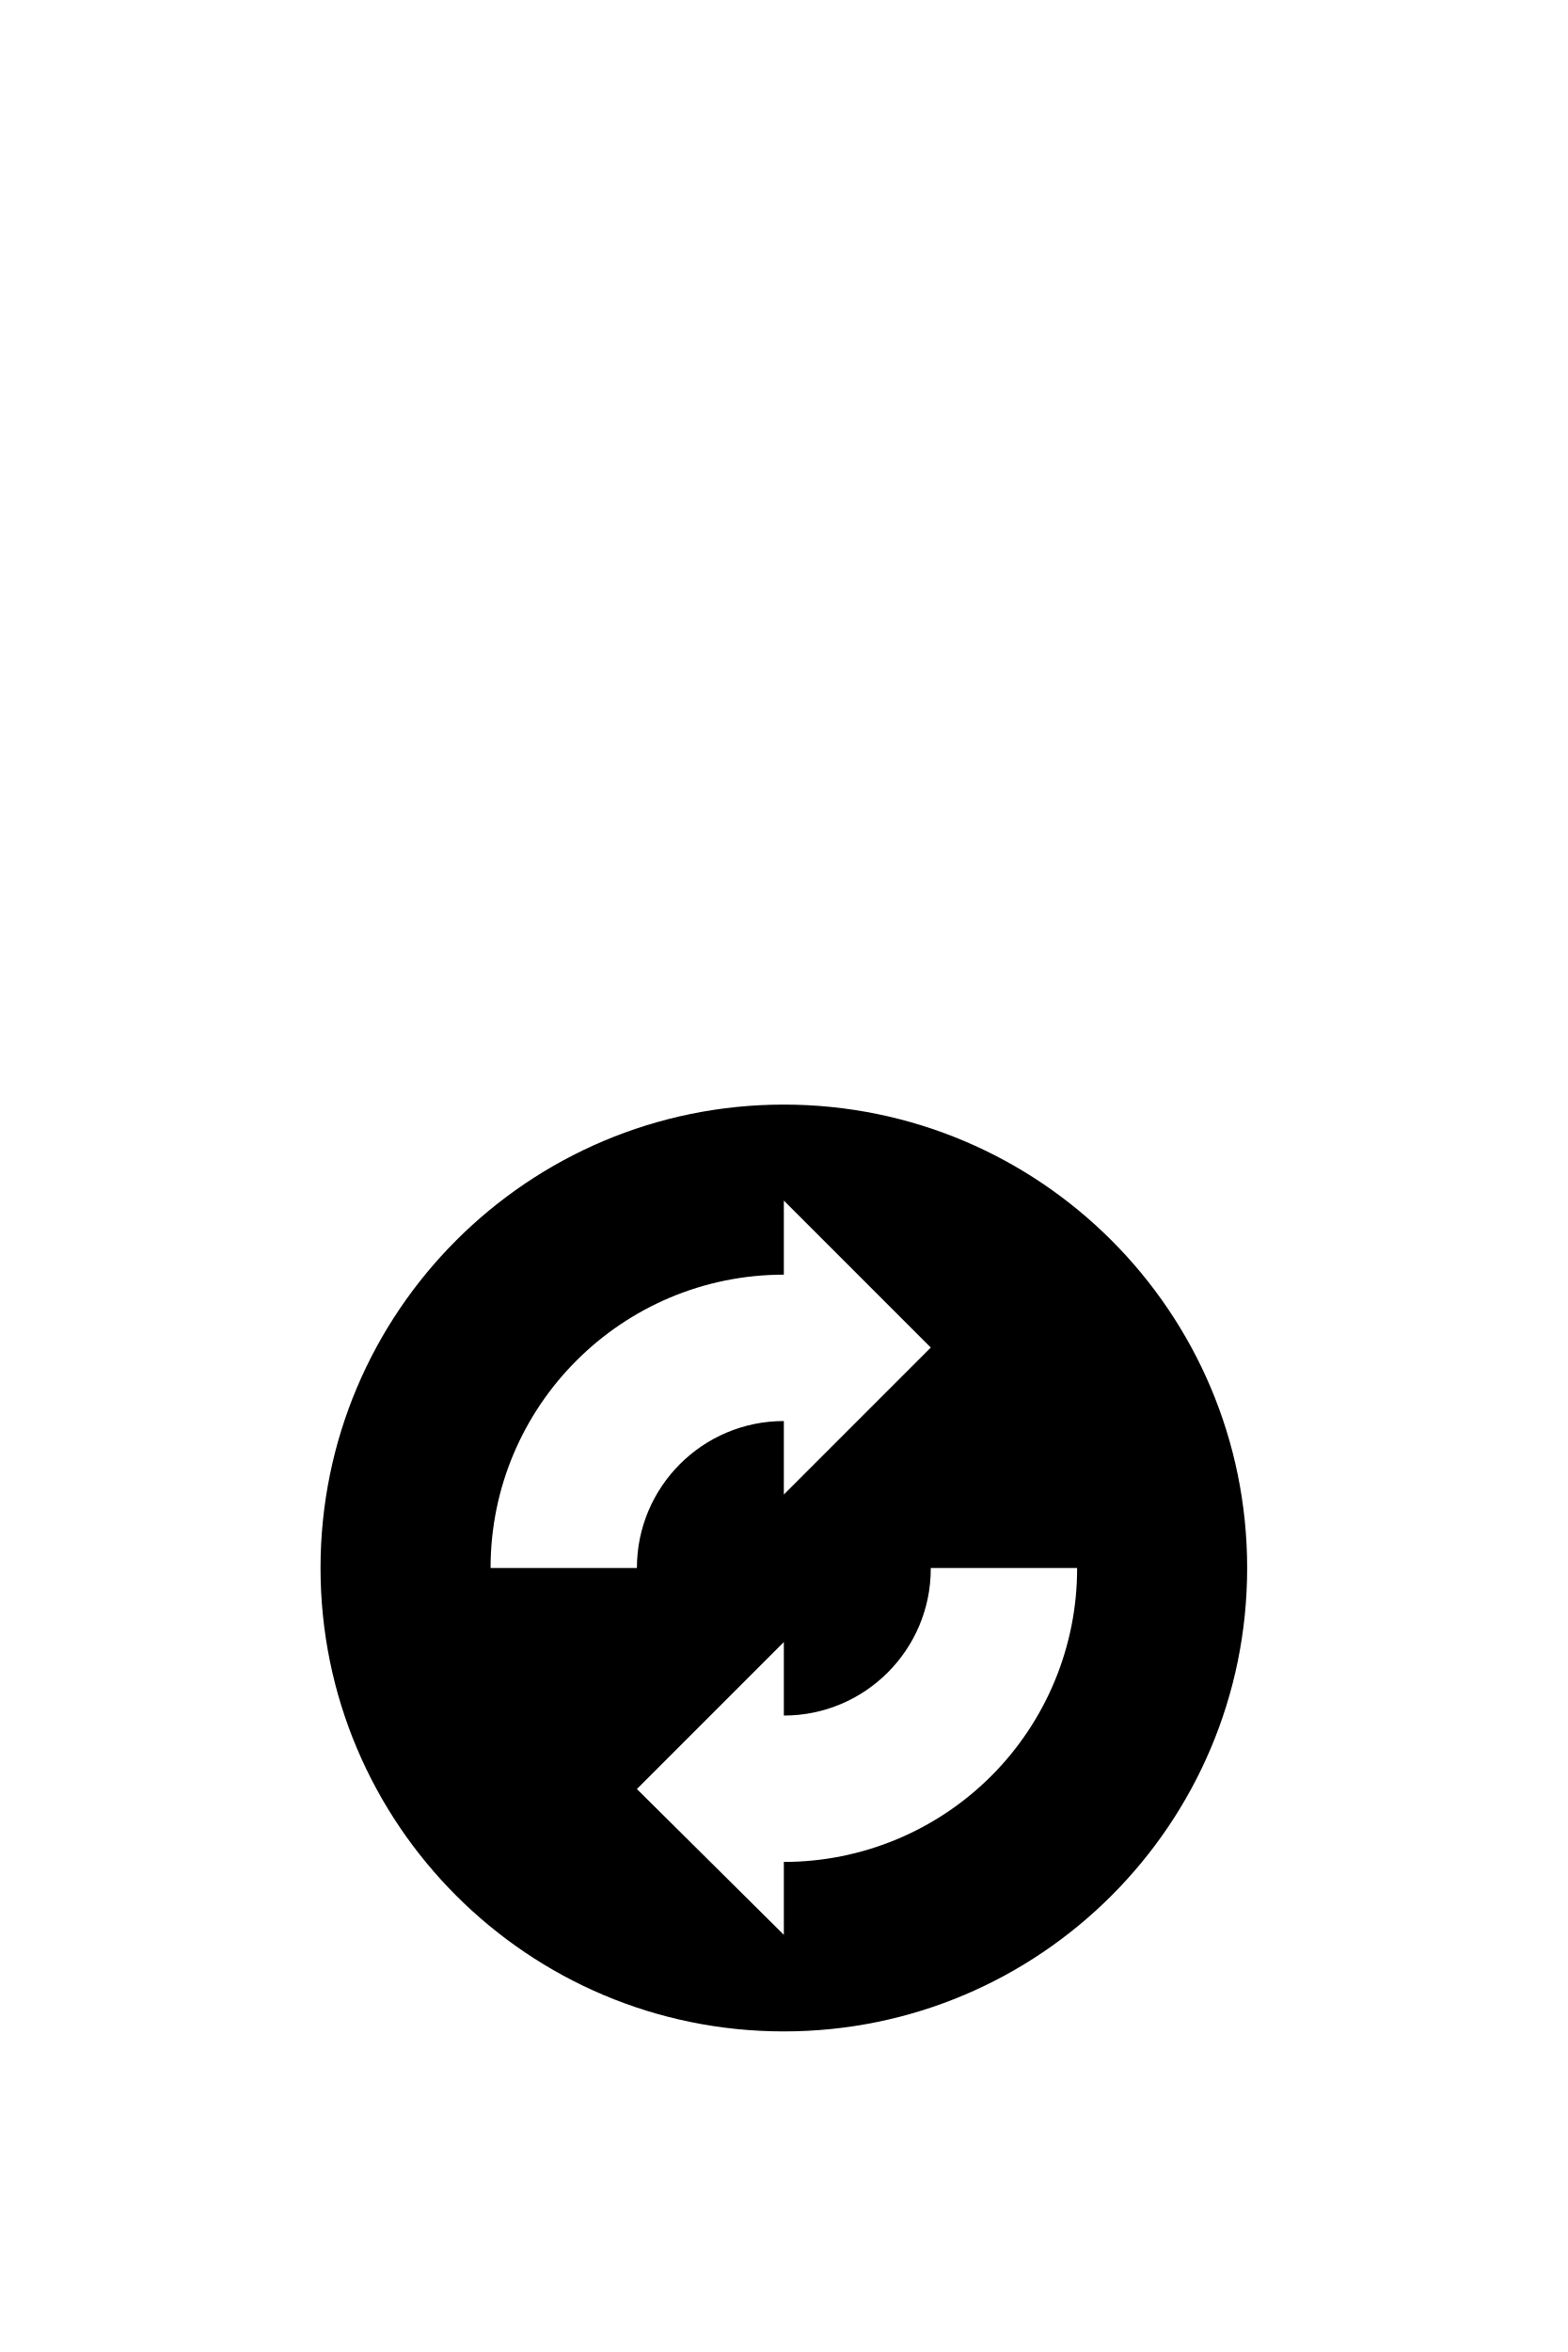
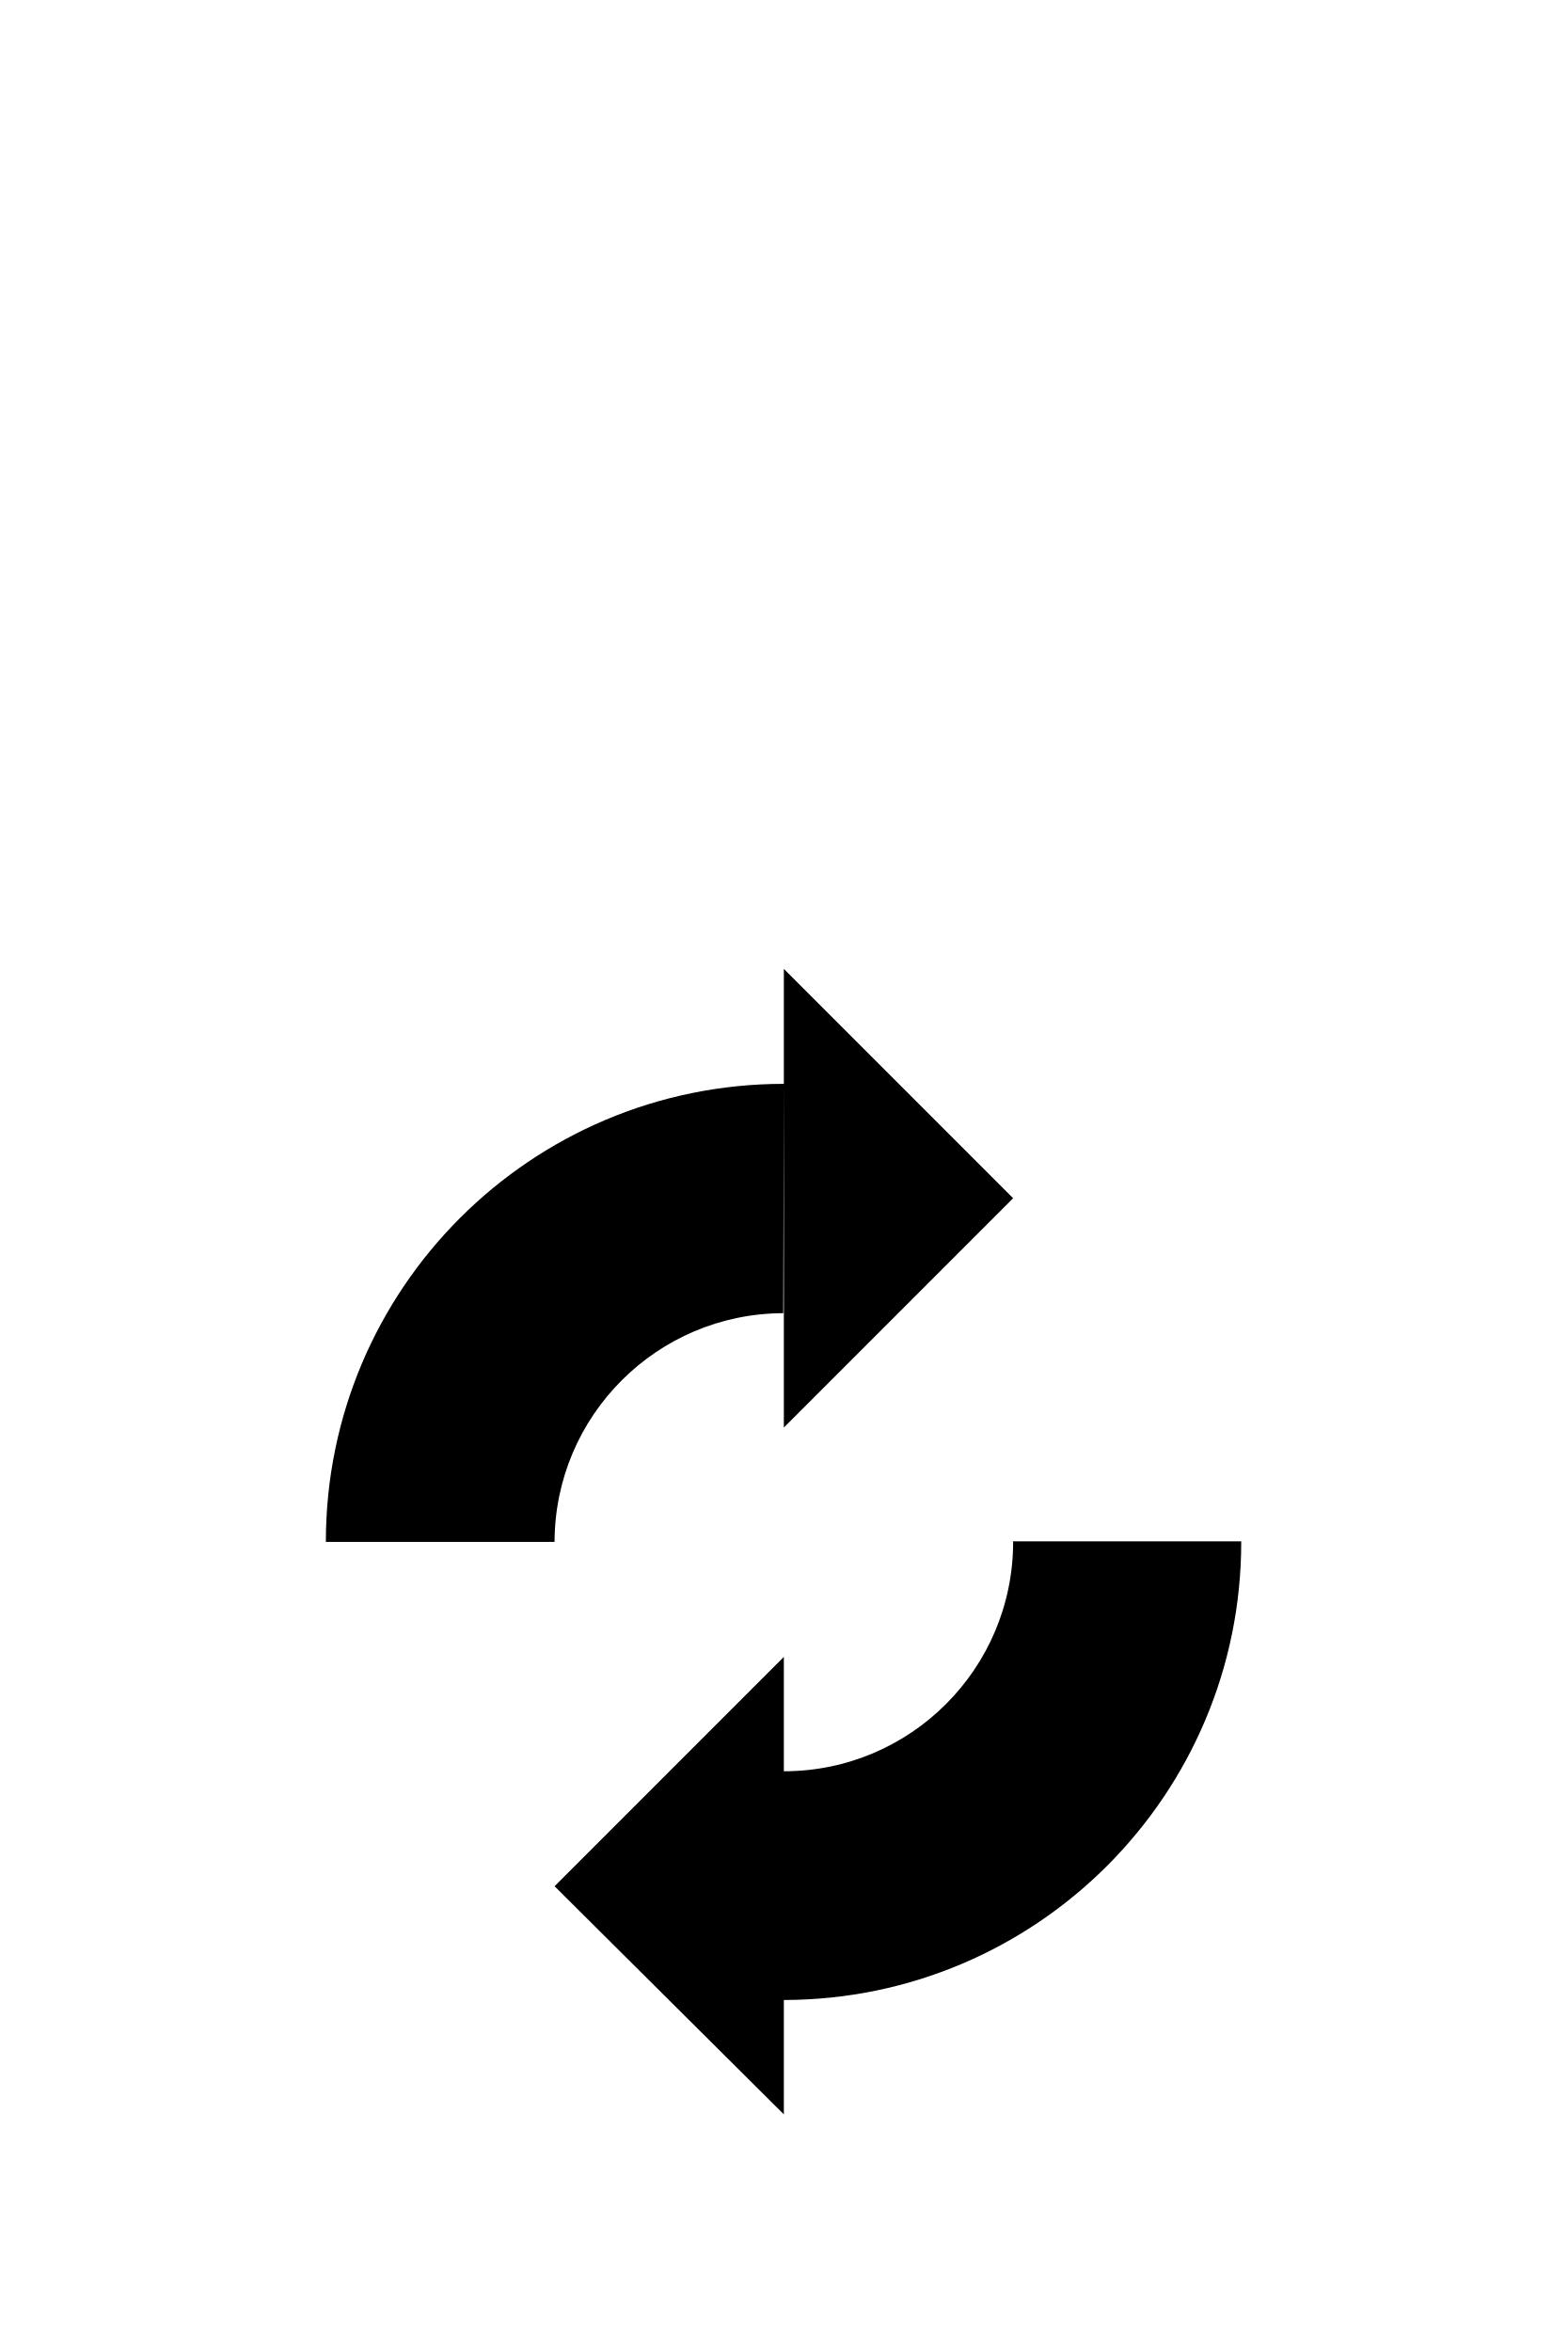
<svg xmlns="http://www.w3.org/2000/svg" viewBox="0 0 2.646 3.969" height="15" width="10">
-   <path d="M1.323 1.864a.782.782 0 0 0-.782.782.782.782 0 0 0 .782.782.782.782 0 0 0 .782-.782.782.782 0 0 0-.782-.782zm0 .162l.248.248-.248.248v-.124a.248.248 0 0 0-.248.248H.828a.495.495 0 0 1 .495-.495zm.248.62h.247a.495.495 0 0 1-.495.496v.123l-.248-.246.248-.248v.124a.248.248 0 0 0 .248-.248z" />
+   <path d="M1.323 1.829a.773.773 0 0 0-.773.773h.386a.387.387 0 0 1 .386-.386zM1.71 2.602a.387.387 0 0 1-.387.387v.386a.773.773 0 0 0 .772-.774h-.386zm-.387.966v-.772l-.387.387zm0-1.159v-.774L1.71 2.022z" />
</svg>
